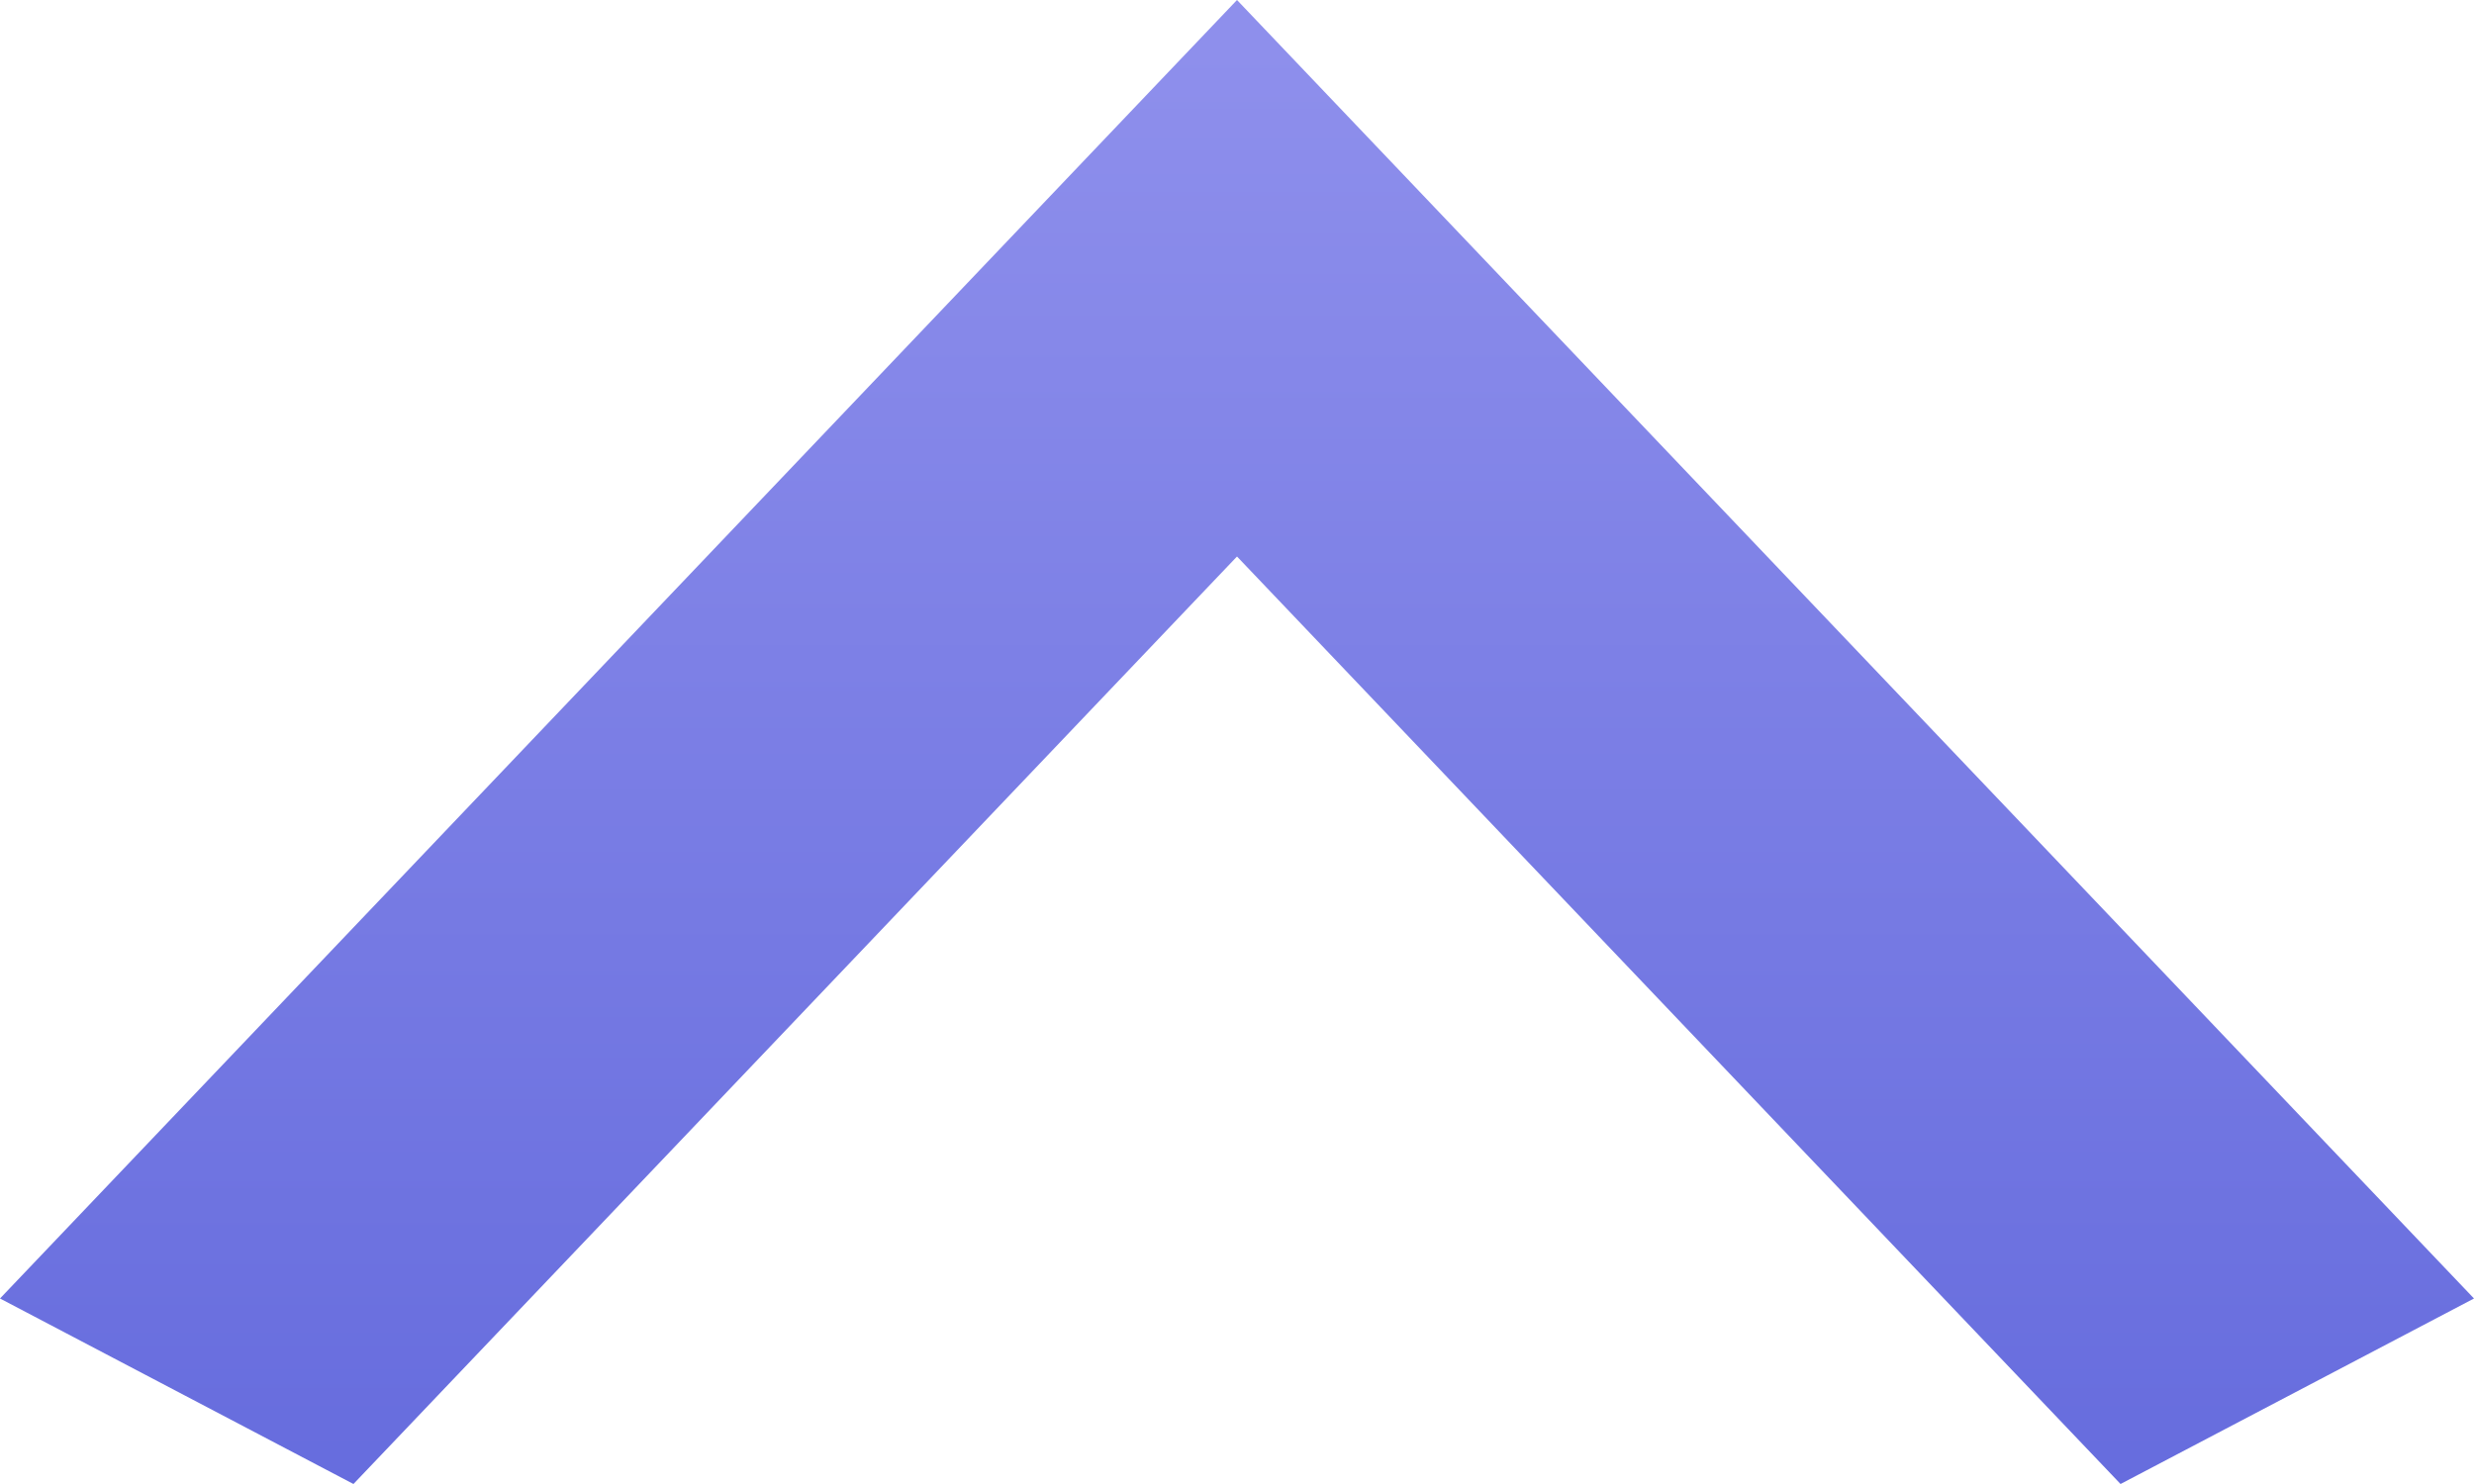
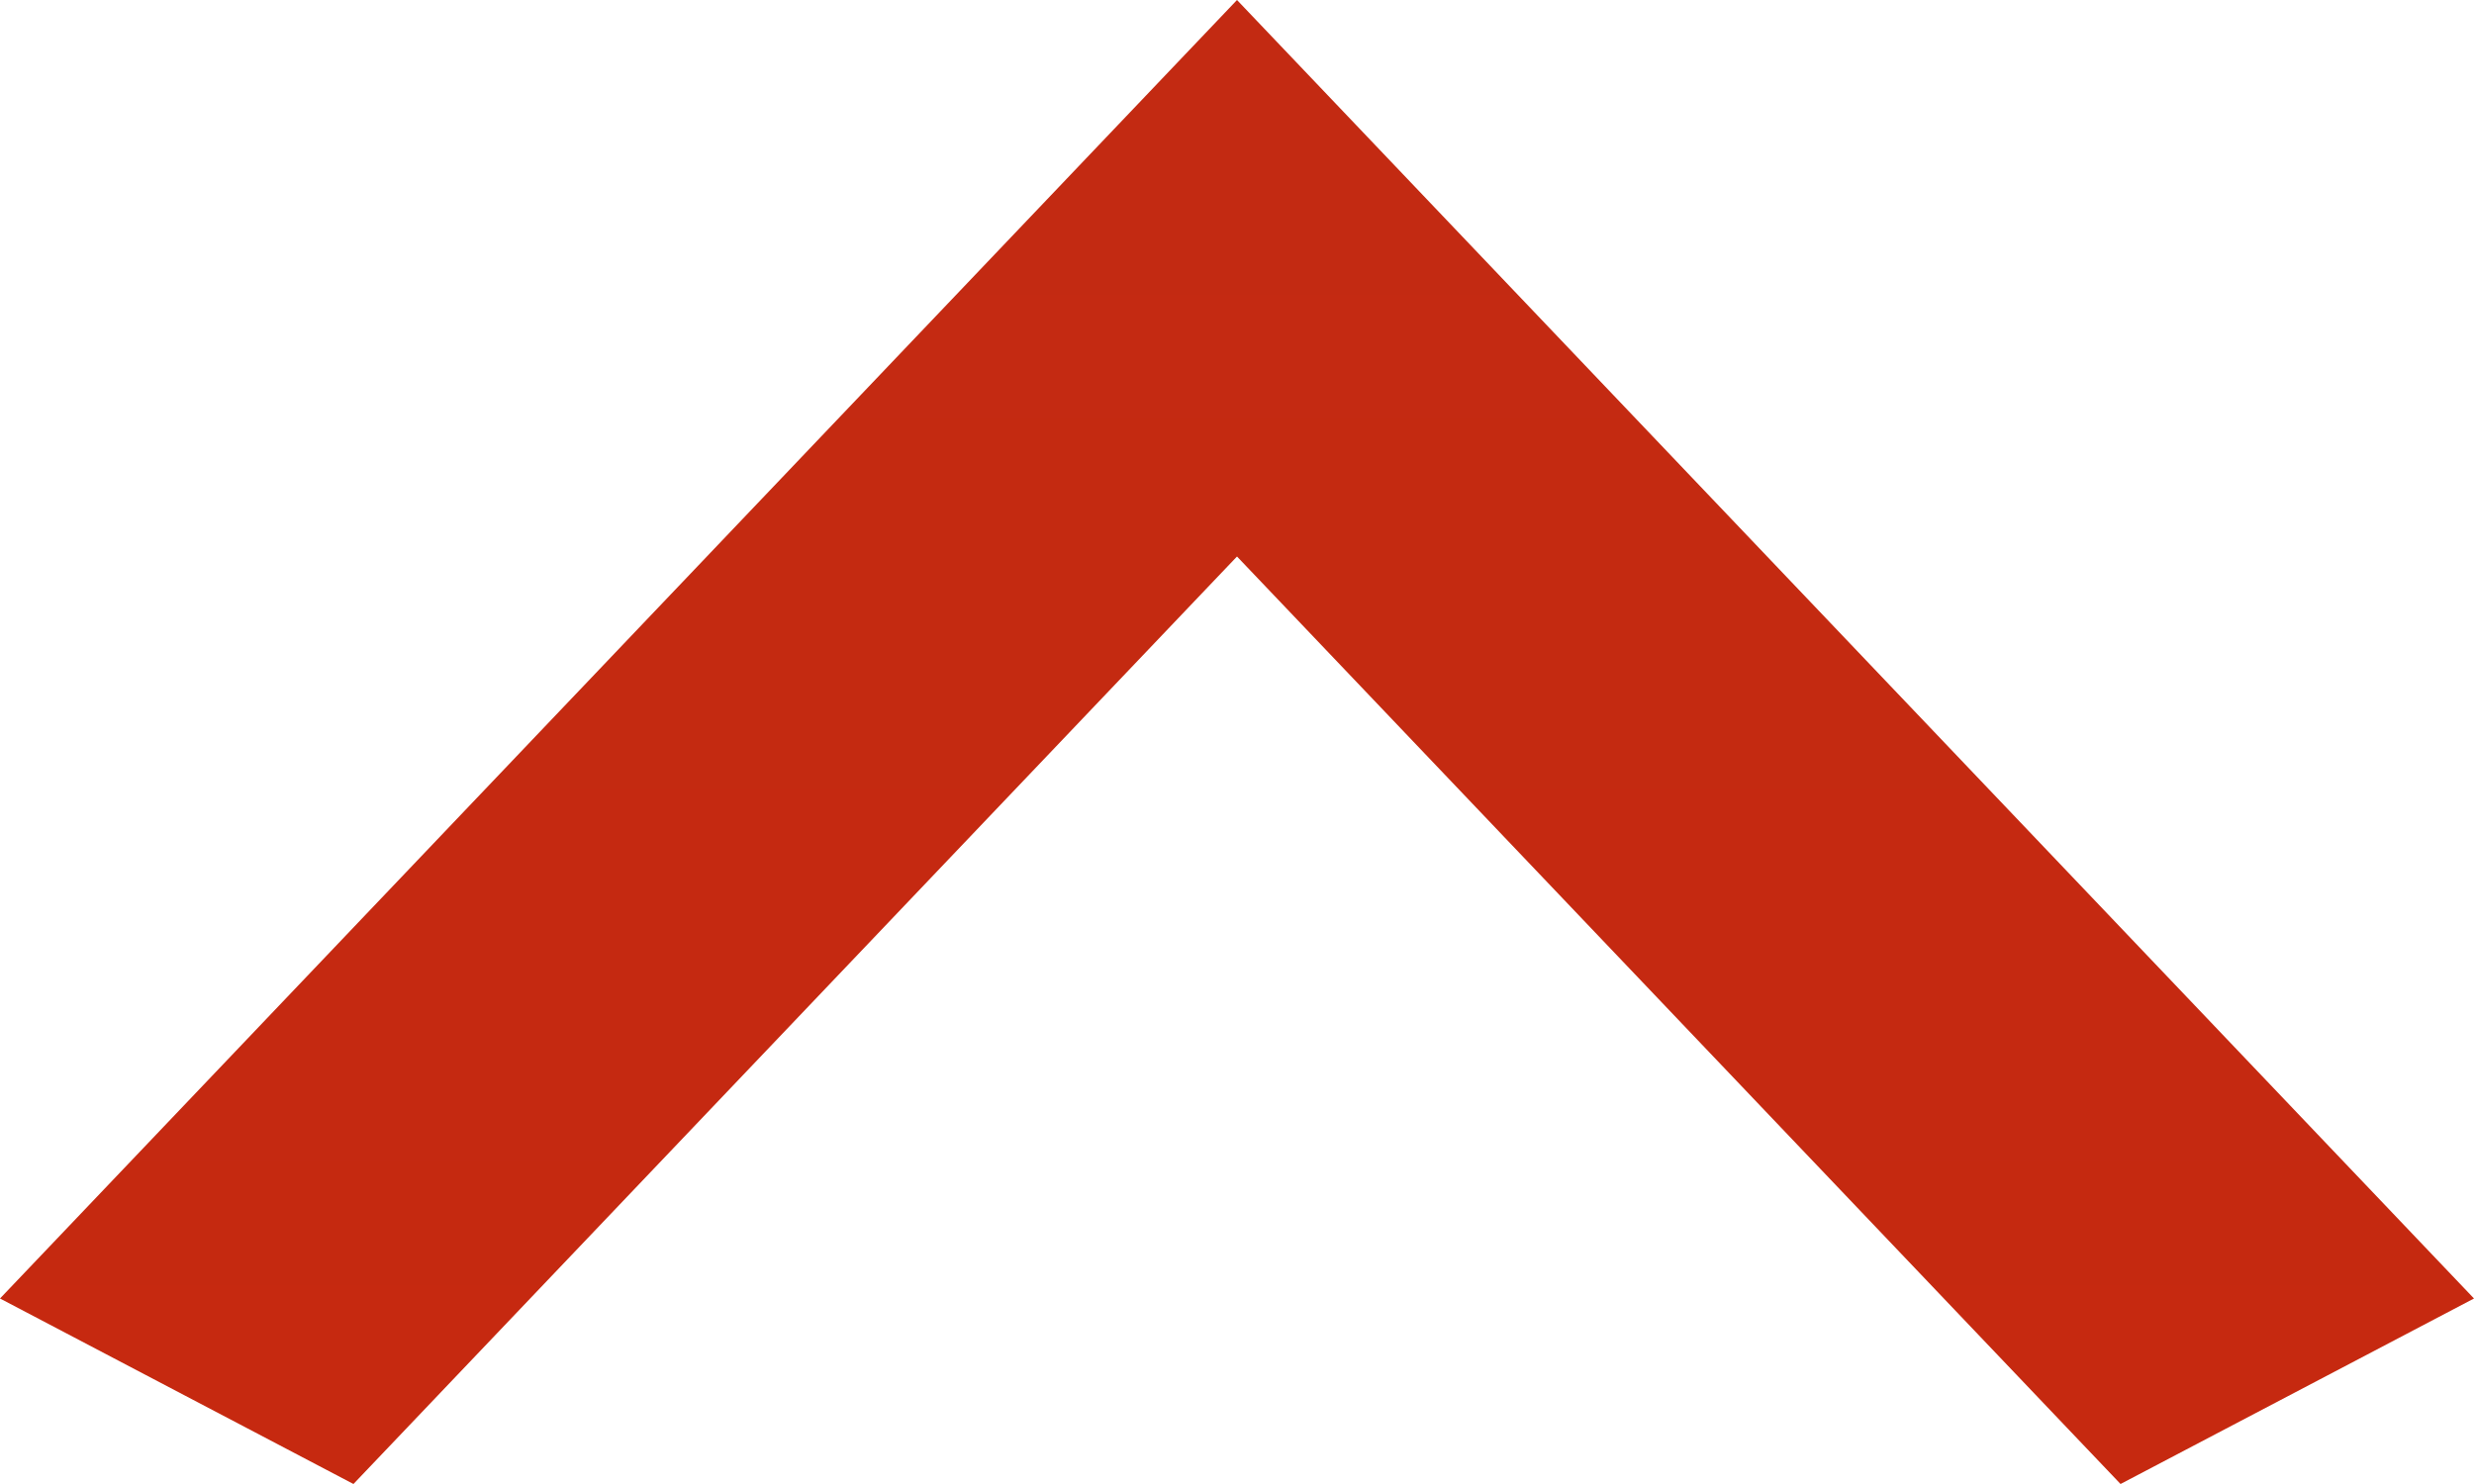
<svg xmlns="http://www.w3.org/2000/svg" viewBox="0 0 15 9" fill="none">
  <path d="M2.143 9L7.5 3.375L12.857 9L15 7.875L7.5 6.55671e-07L-2.6522e-07 7.875L2.143 9Z" fill="url(#paint0_linear_320_385)" />
  <defs>
    <linearGradient id="paint0_linear_320_385" x1="8.129" y1="0.29" x2="8.129" y2="9.29" gradientUnits="userSpaceOnUse">
-       <stop stop-color="#8E8FEC" />
-       <stop offset="1" stop-color="#656BDD" />
+       <stop stop-color="#c32a12" />
+       <stop offset="1" stop-color="#c62910" />
    </linearGradient>
  </defs>
</svg>
